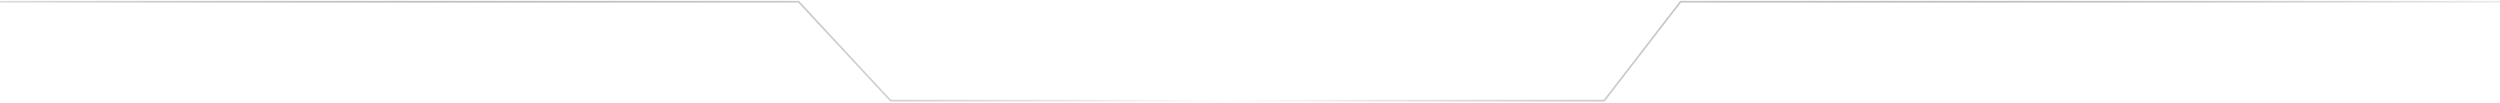
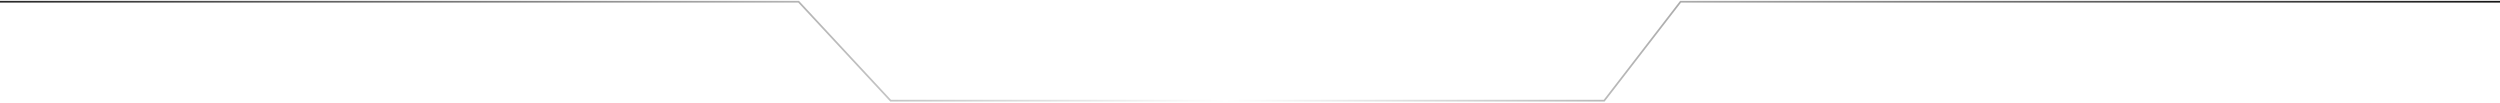
<svg xmlns="http://www.w3.org/2000/svg" width="1440" height="59" viewBox="0 0 1440 59" fill="none">
  <path d="M0 1H460L513 58H924L968 1H1440.5" stroke="url(#paint0_linear_198_71)" />
  <defs>
    <linearGradient id="paint0_linear_198_71" x1="-131.5" y1="30" x2="1507" y2="30" gradientUnits="userSpaceOnUse">
-       <stop stop-opacity="0" />
+       <stop stopOpacity="0" />
      <stop offset="0.511" stop-color="white" />
-       <stop offset="1" stop-opacity="0" />
+       <stop offset="1" stopOpacity="0" />
    </linearGradient>
  </defs>
</svg>
